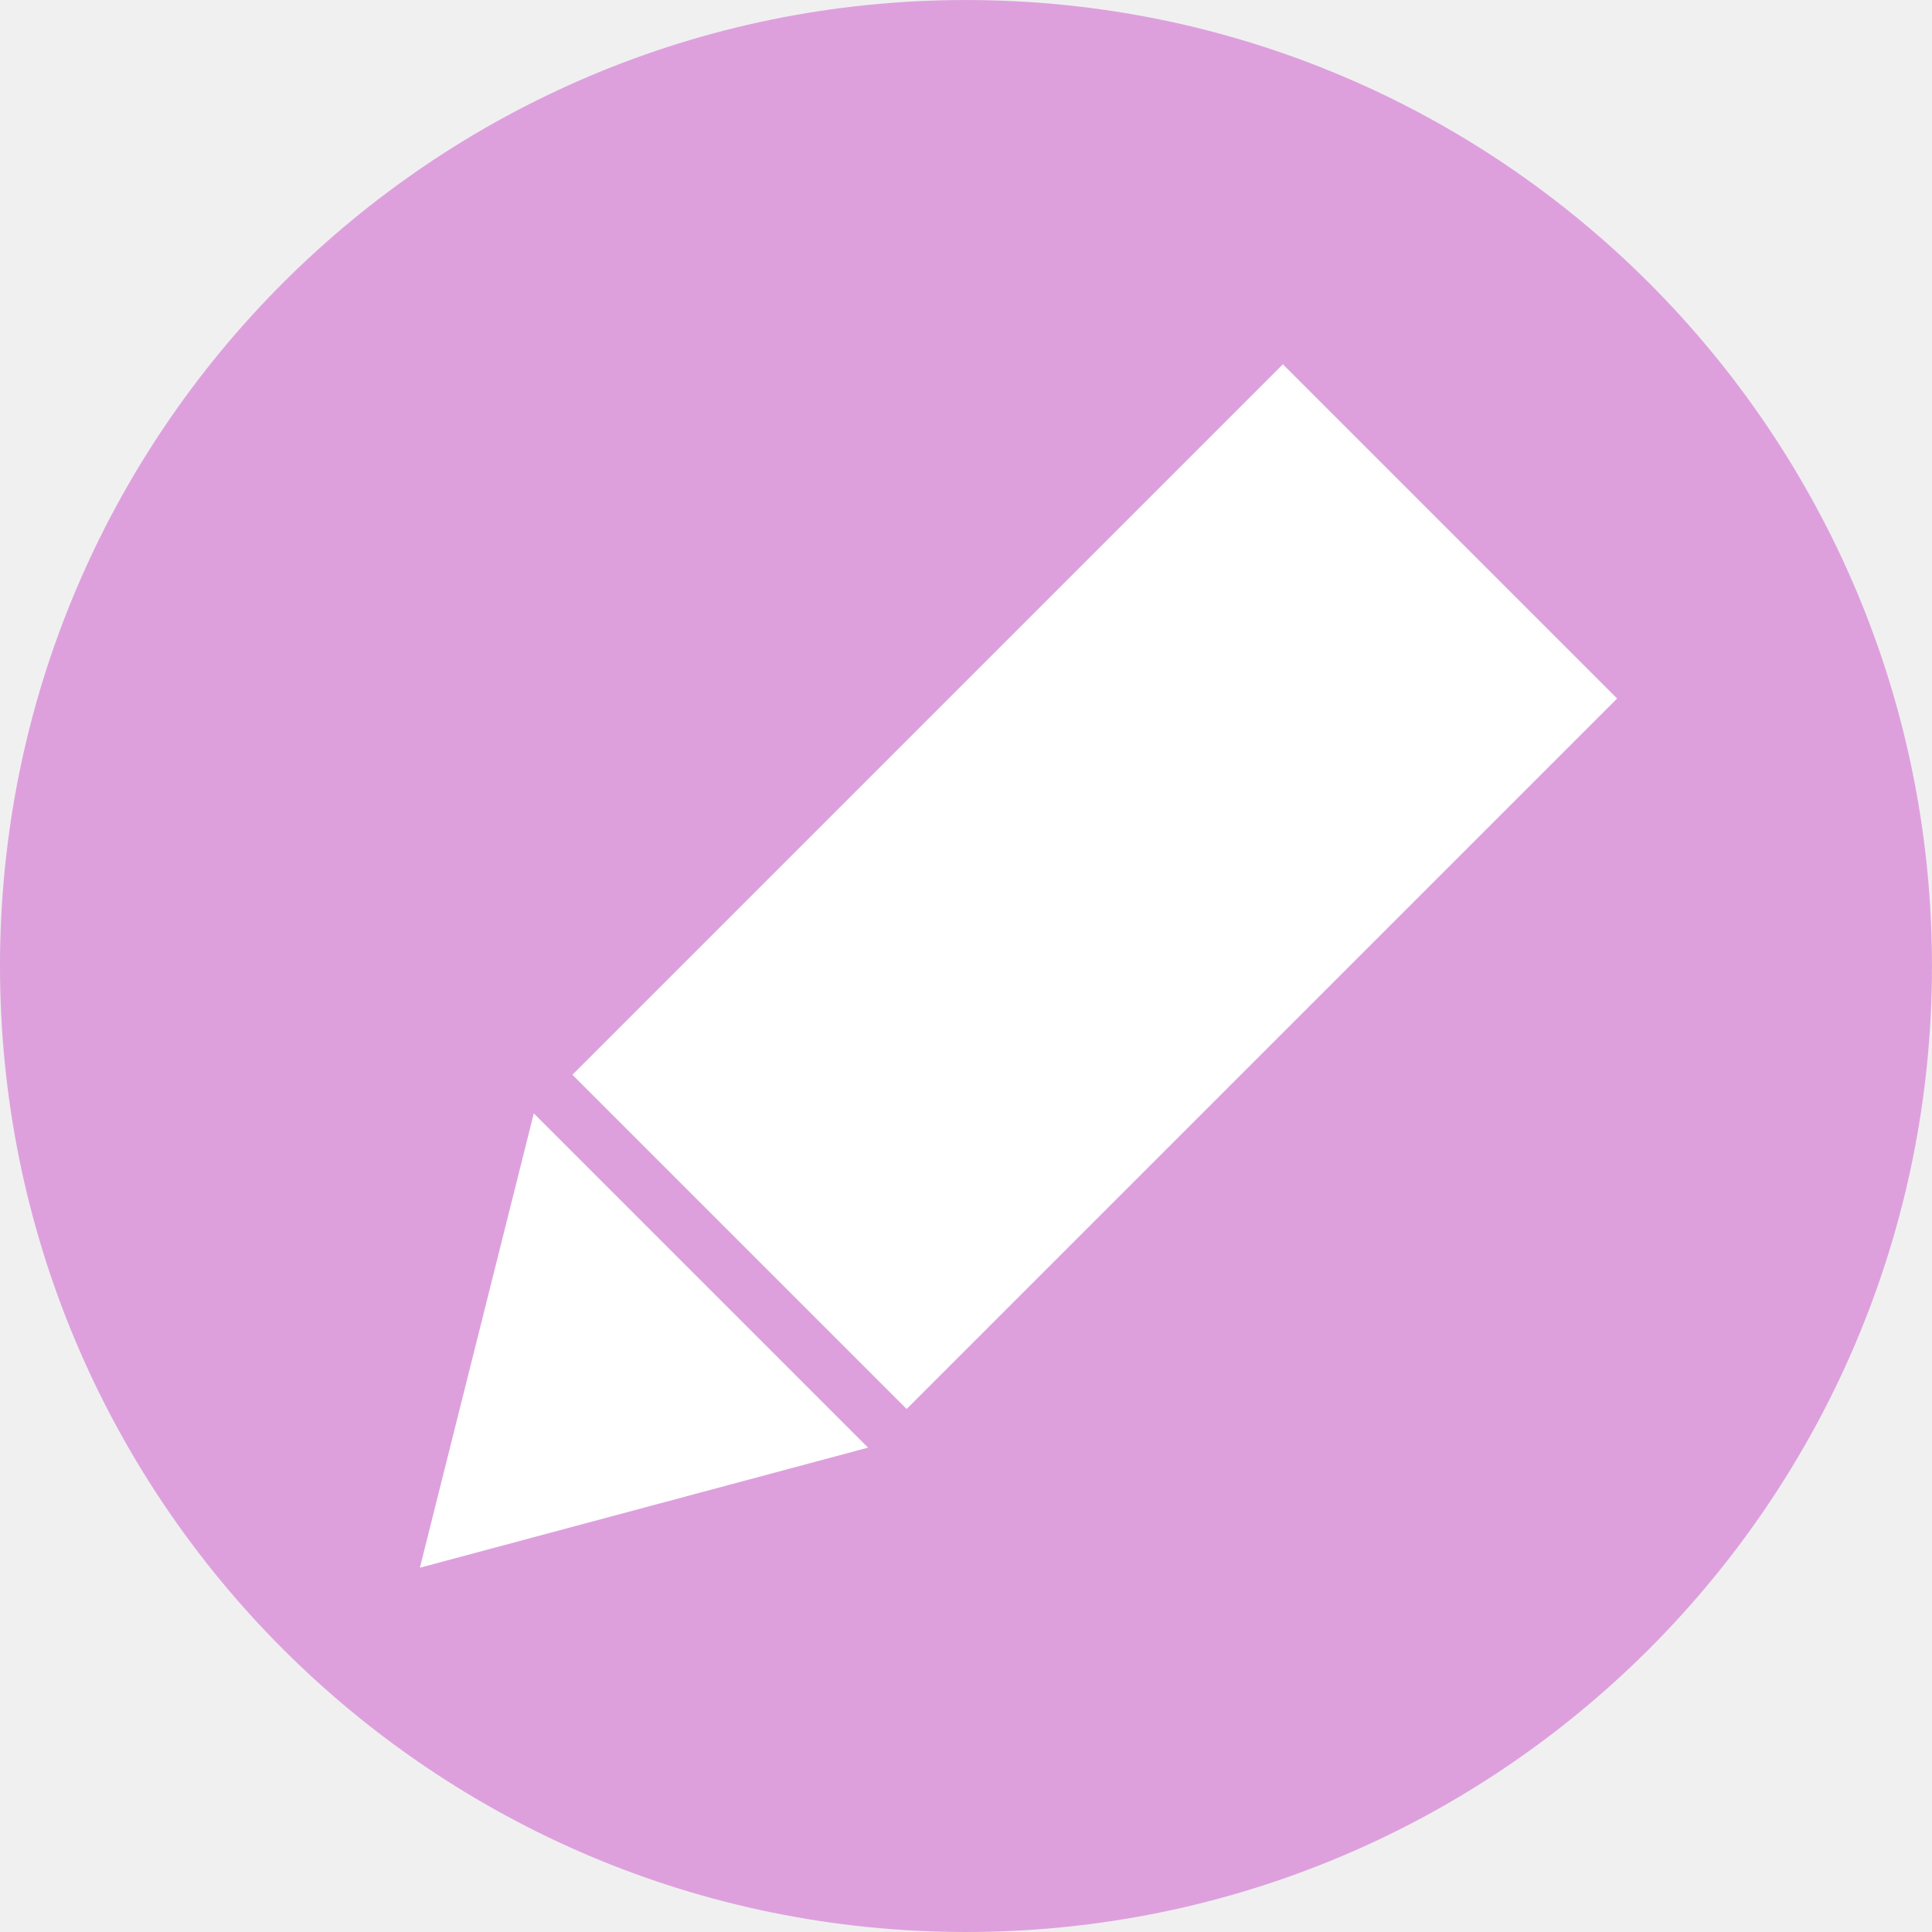
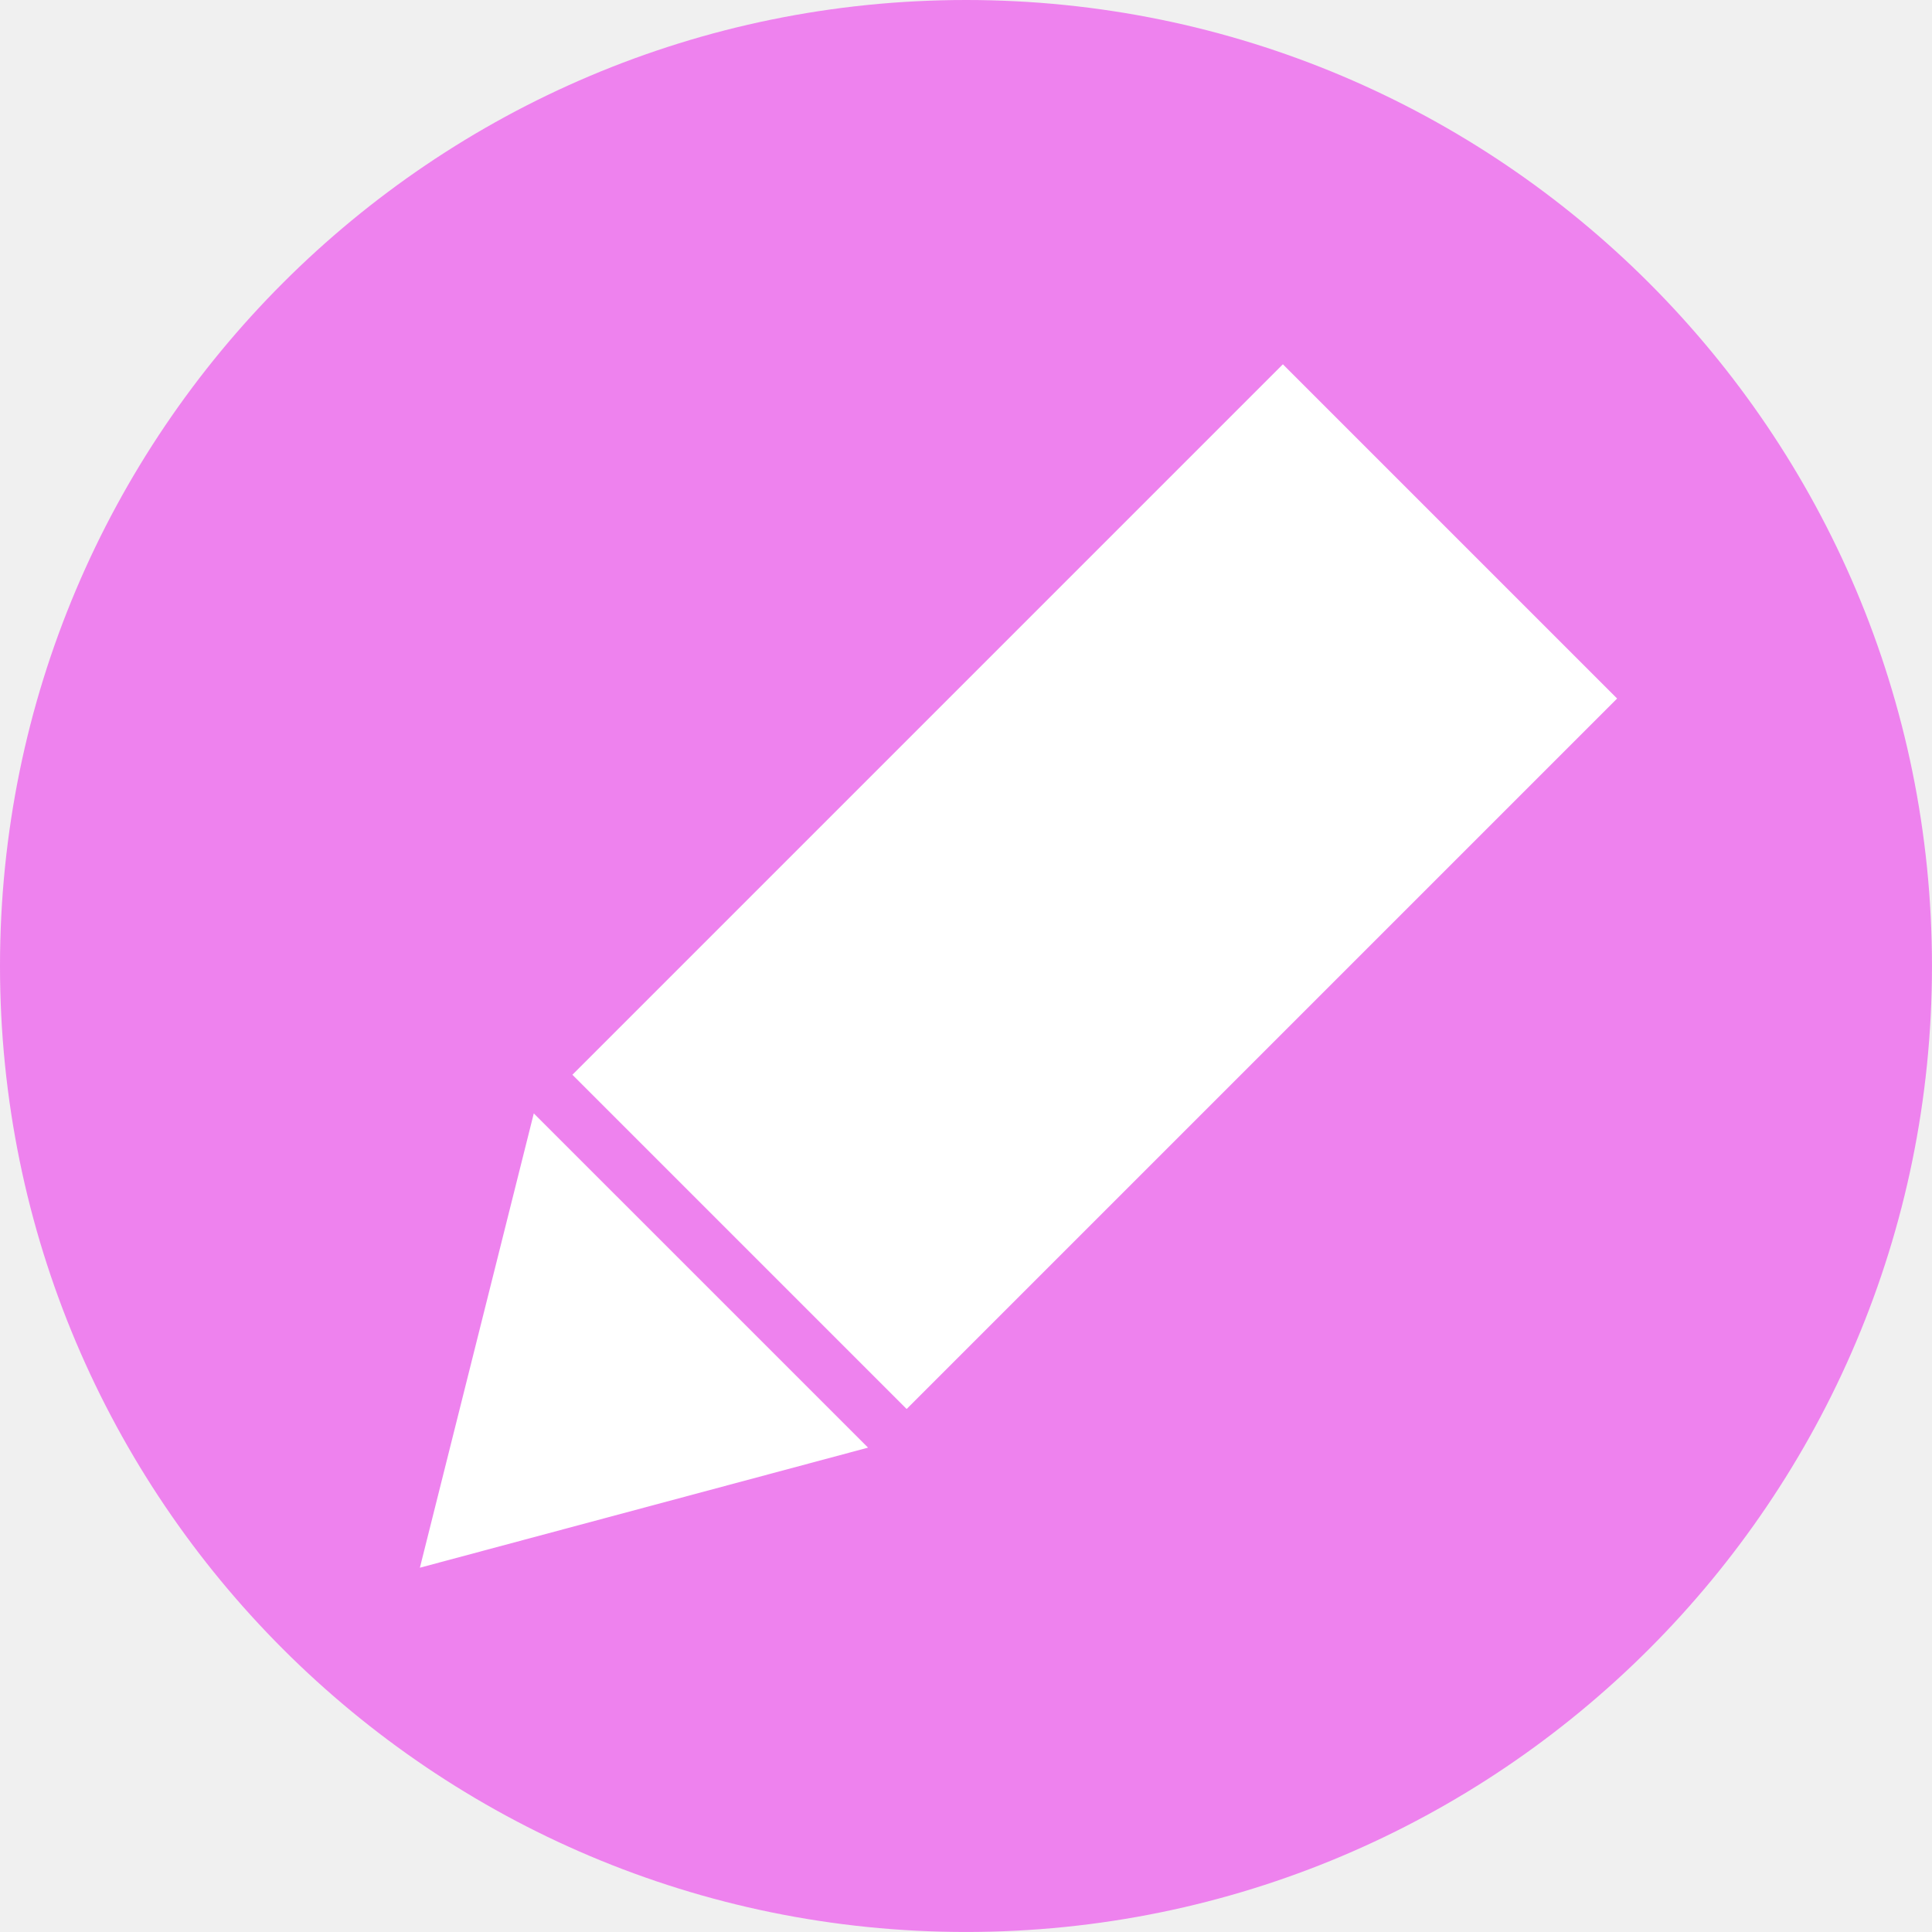
<svg xmlns="http://www.w3.org/2000/svg" width="70.931mm" height="70.931mm" viewBox="0 0 70.931 70.931" version="1.1" id="svg1">
  <defs id="defs1" />
-   <g id="layer1" transform="translate(-130.9001,-82.58731)">
-     <circle style="fill:#dda0dd;fill-opacity:1;stroke-width:1" id="path1" cx="166.365" cy="118.053" r="35.465" />
-     <g id="g2" transform="matrix(0.7752961,0.7752961,-0.7752961,0.7752961,179.0489,-48.80819)">
-       <path style="fill:#ffffff;fill-opacity:1;stroke-width:1.012" d="m 100.748,142.968 7.768,-13.454 -15.828,1.1e-4 z" id="path2" />
-       <rect style="fill:#ffffff;fill-opacity:1;stroke-width:1.09" id="rect2" width="15.828" height="33.644" x="92.687" y="94.041" ry="0" />
-     </g>
+   <circle style="fill:#ee82ee;fill-opacity:1;stroke-width:1" id="path1" cx="35.465" cy="35.465" r="35.465" />
+   <g id="g2" transform="matrix(0.7752961,0.7752961,-0.7752961,0.7752961,48.14876,-131.3955)">
+     <path style="fill:#ffffff;fill-opacity:1;stroke-width:1.012" d="m 100.748,142.968 7.768,-13.454 -15.828,1.1e-4 z" id="path2" />
+     <rect style="fill:#ffffff;fill-opacity:1;stroke-width:1.09" id="rect2" width="15.828" height="33.644" x="92.687" y="94.041" ry="0" />
  </g>
</svg>
